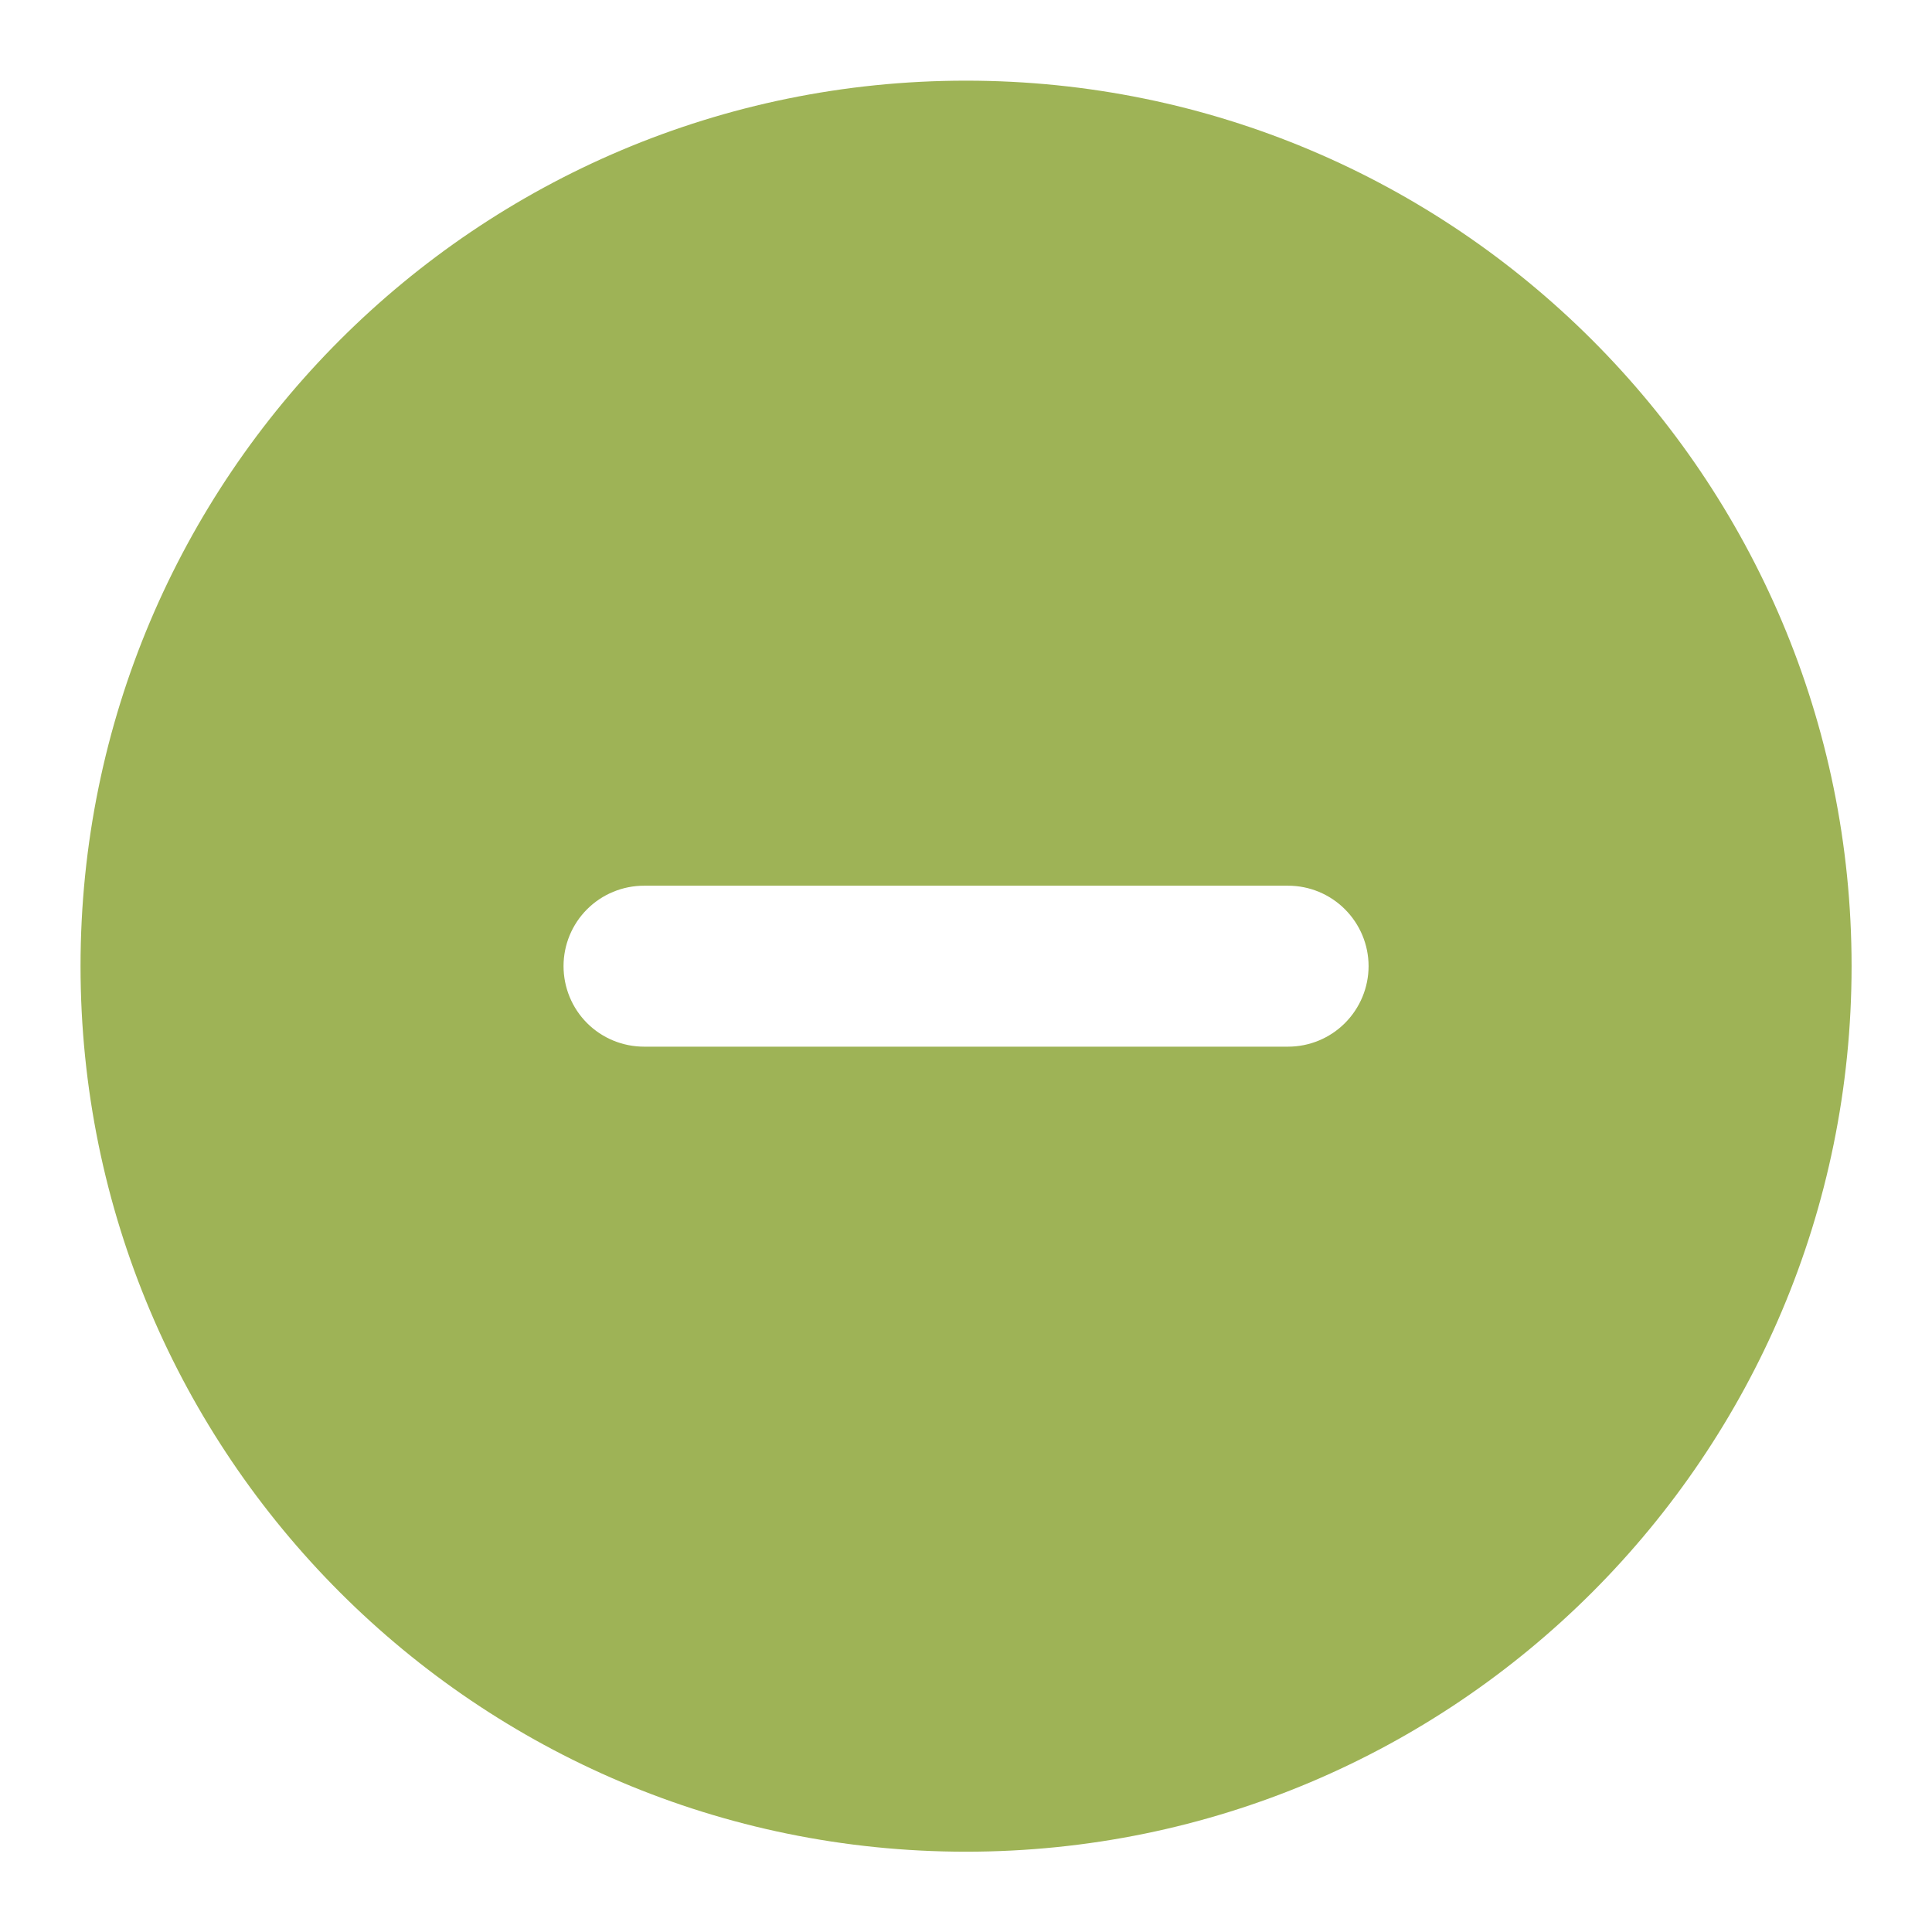
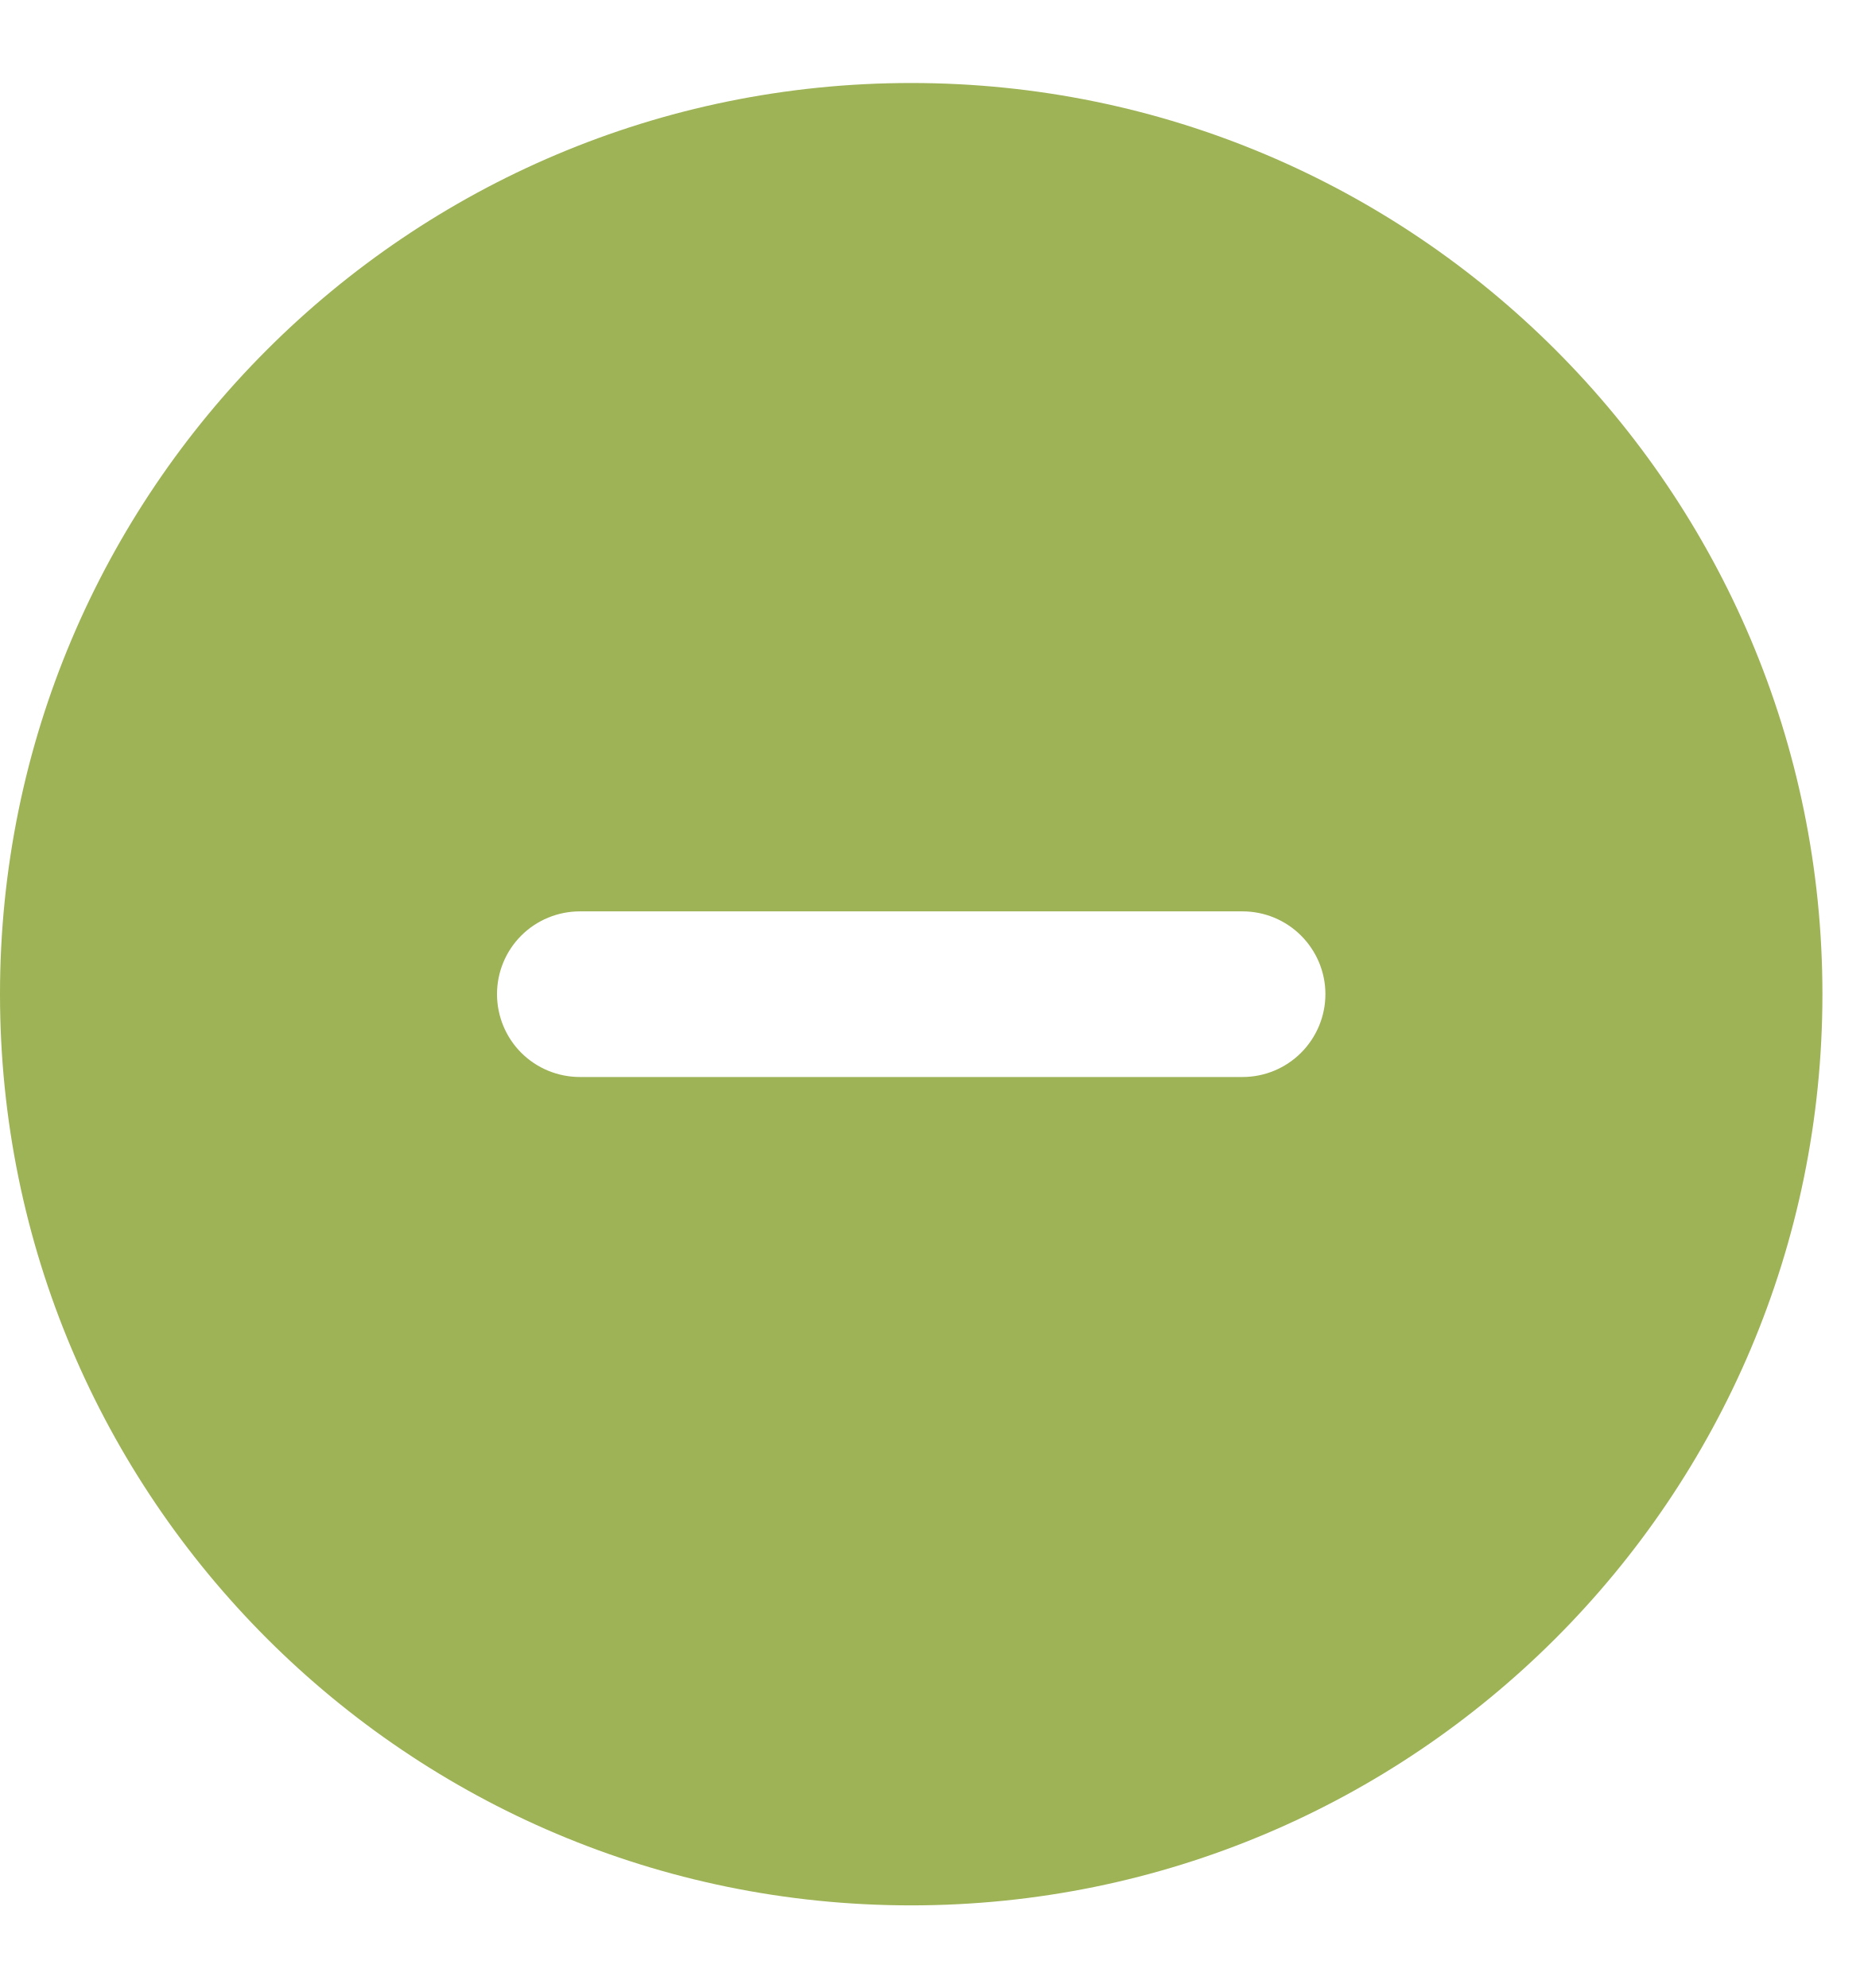
- <svg xmlns="http://www.w3.org/2000/svg" width="16" height="16" viewBox="0 0 16 16" fill="none">
-   <path fill-rule="evenodd" clip-rule="evenodd" d="M8 0.668C3.95 0.668 0.667 3.951 0.667 8.001C0.667 12.051 3.95 15.335 8 15.335C12.05 15.335 15.334 12.051 15.334 8.001C15.334 3.951 12.05 0.668 8 0.668ZM5.334 7.335C5.157 7.335 4.987 7.405 4.862 7.53C4.737 7.655 4.667 7.824 4.667 8.001C4.667 8.178 4.737 8.348 4.862 8.473C4.987 8.598 5.157 8.668 5.334 8.668H10.667C10.844 8.668 11.013 8.598 11.138 8.473C11.263 8.348 11.334 8.178 11.334 8.001C11.334 7.824 11.263 7.655 11.138 7.53C11.013 7.405 10.844 7.335 10.667 7.335H5.334Z" fill="#9EB356" />
+ <svg xmlns="http://www.w3.org/2000/svg" width="15" height="16" viewBox="0 0 15 16" fill="none">
+   <path fill-rule="evenodd" clip-rule="evenodd" d="M7.333 0.668C3.283 0.668 0 3.951 0 8.001C0 12.051 3.283 15.335 7.333 15.335C11.383 15.335 14.667 12.051 14.667 8.001C14.667 3.951 11.383 0.668 7.333 0.668ZM4.667 7.335C4.49 7.335 4.32 7.405 4.195 7.53C4.07 7.655 4 7.824 4 8.001C4 8.178 4.07 8.348 4.195 8.473C4.32 8.598 4.49 8.668 4.667 8.668H10C10.177 8.668 10.346 8.598 10.471 8.473C10.596 8.348 10.667 8.178 10.667 8.001C10.667 7.824 10.596 7.655 10.471 7.53C10.346 7.405 10.177 7.335 10 7.335H4.667Z" fill="#9EB356" />
</svg>
